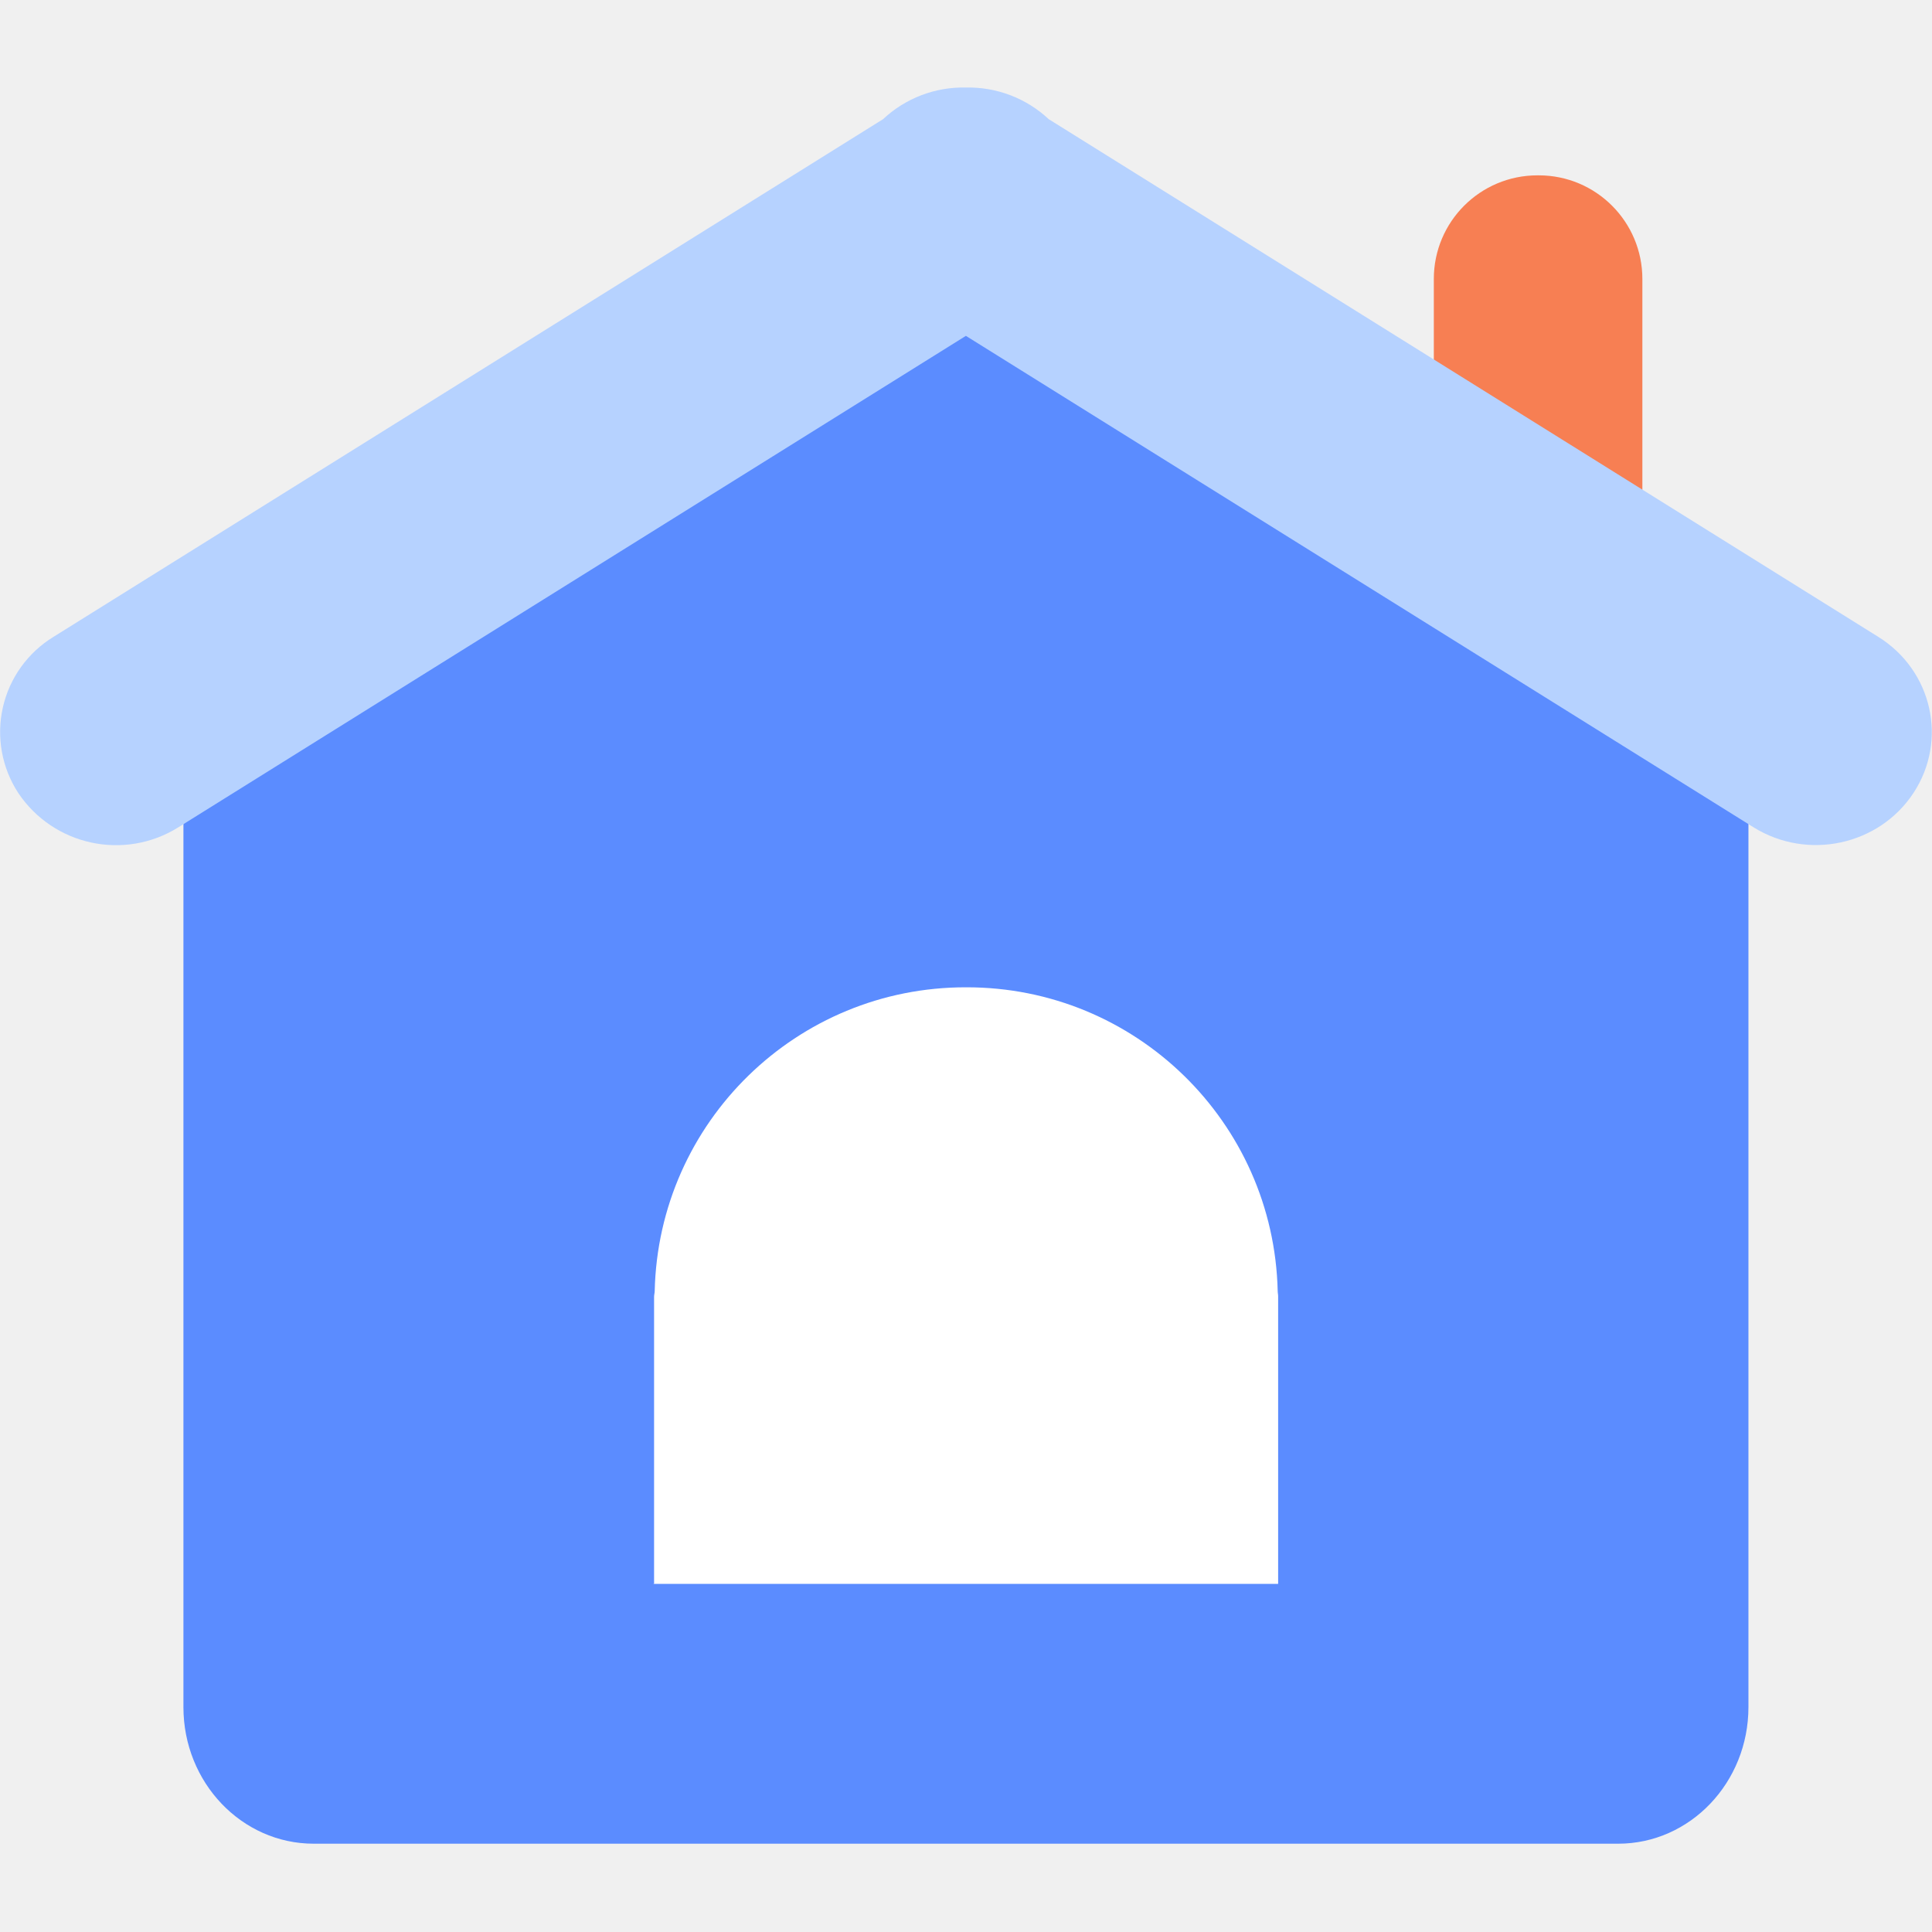
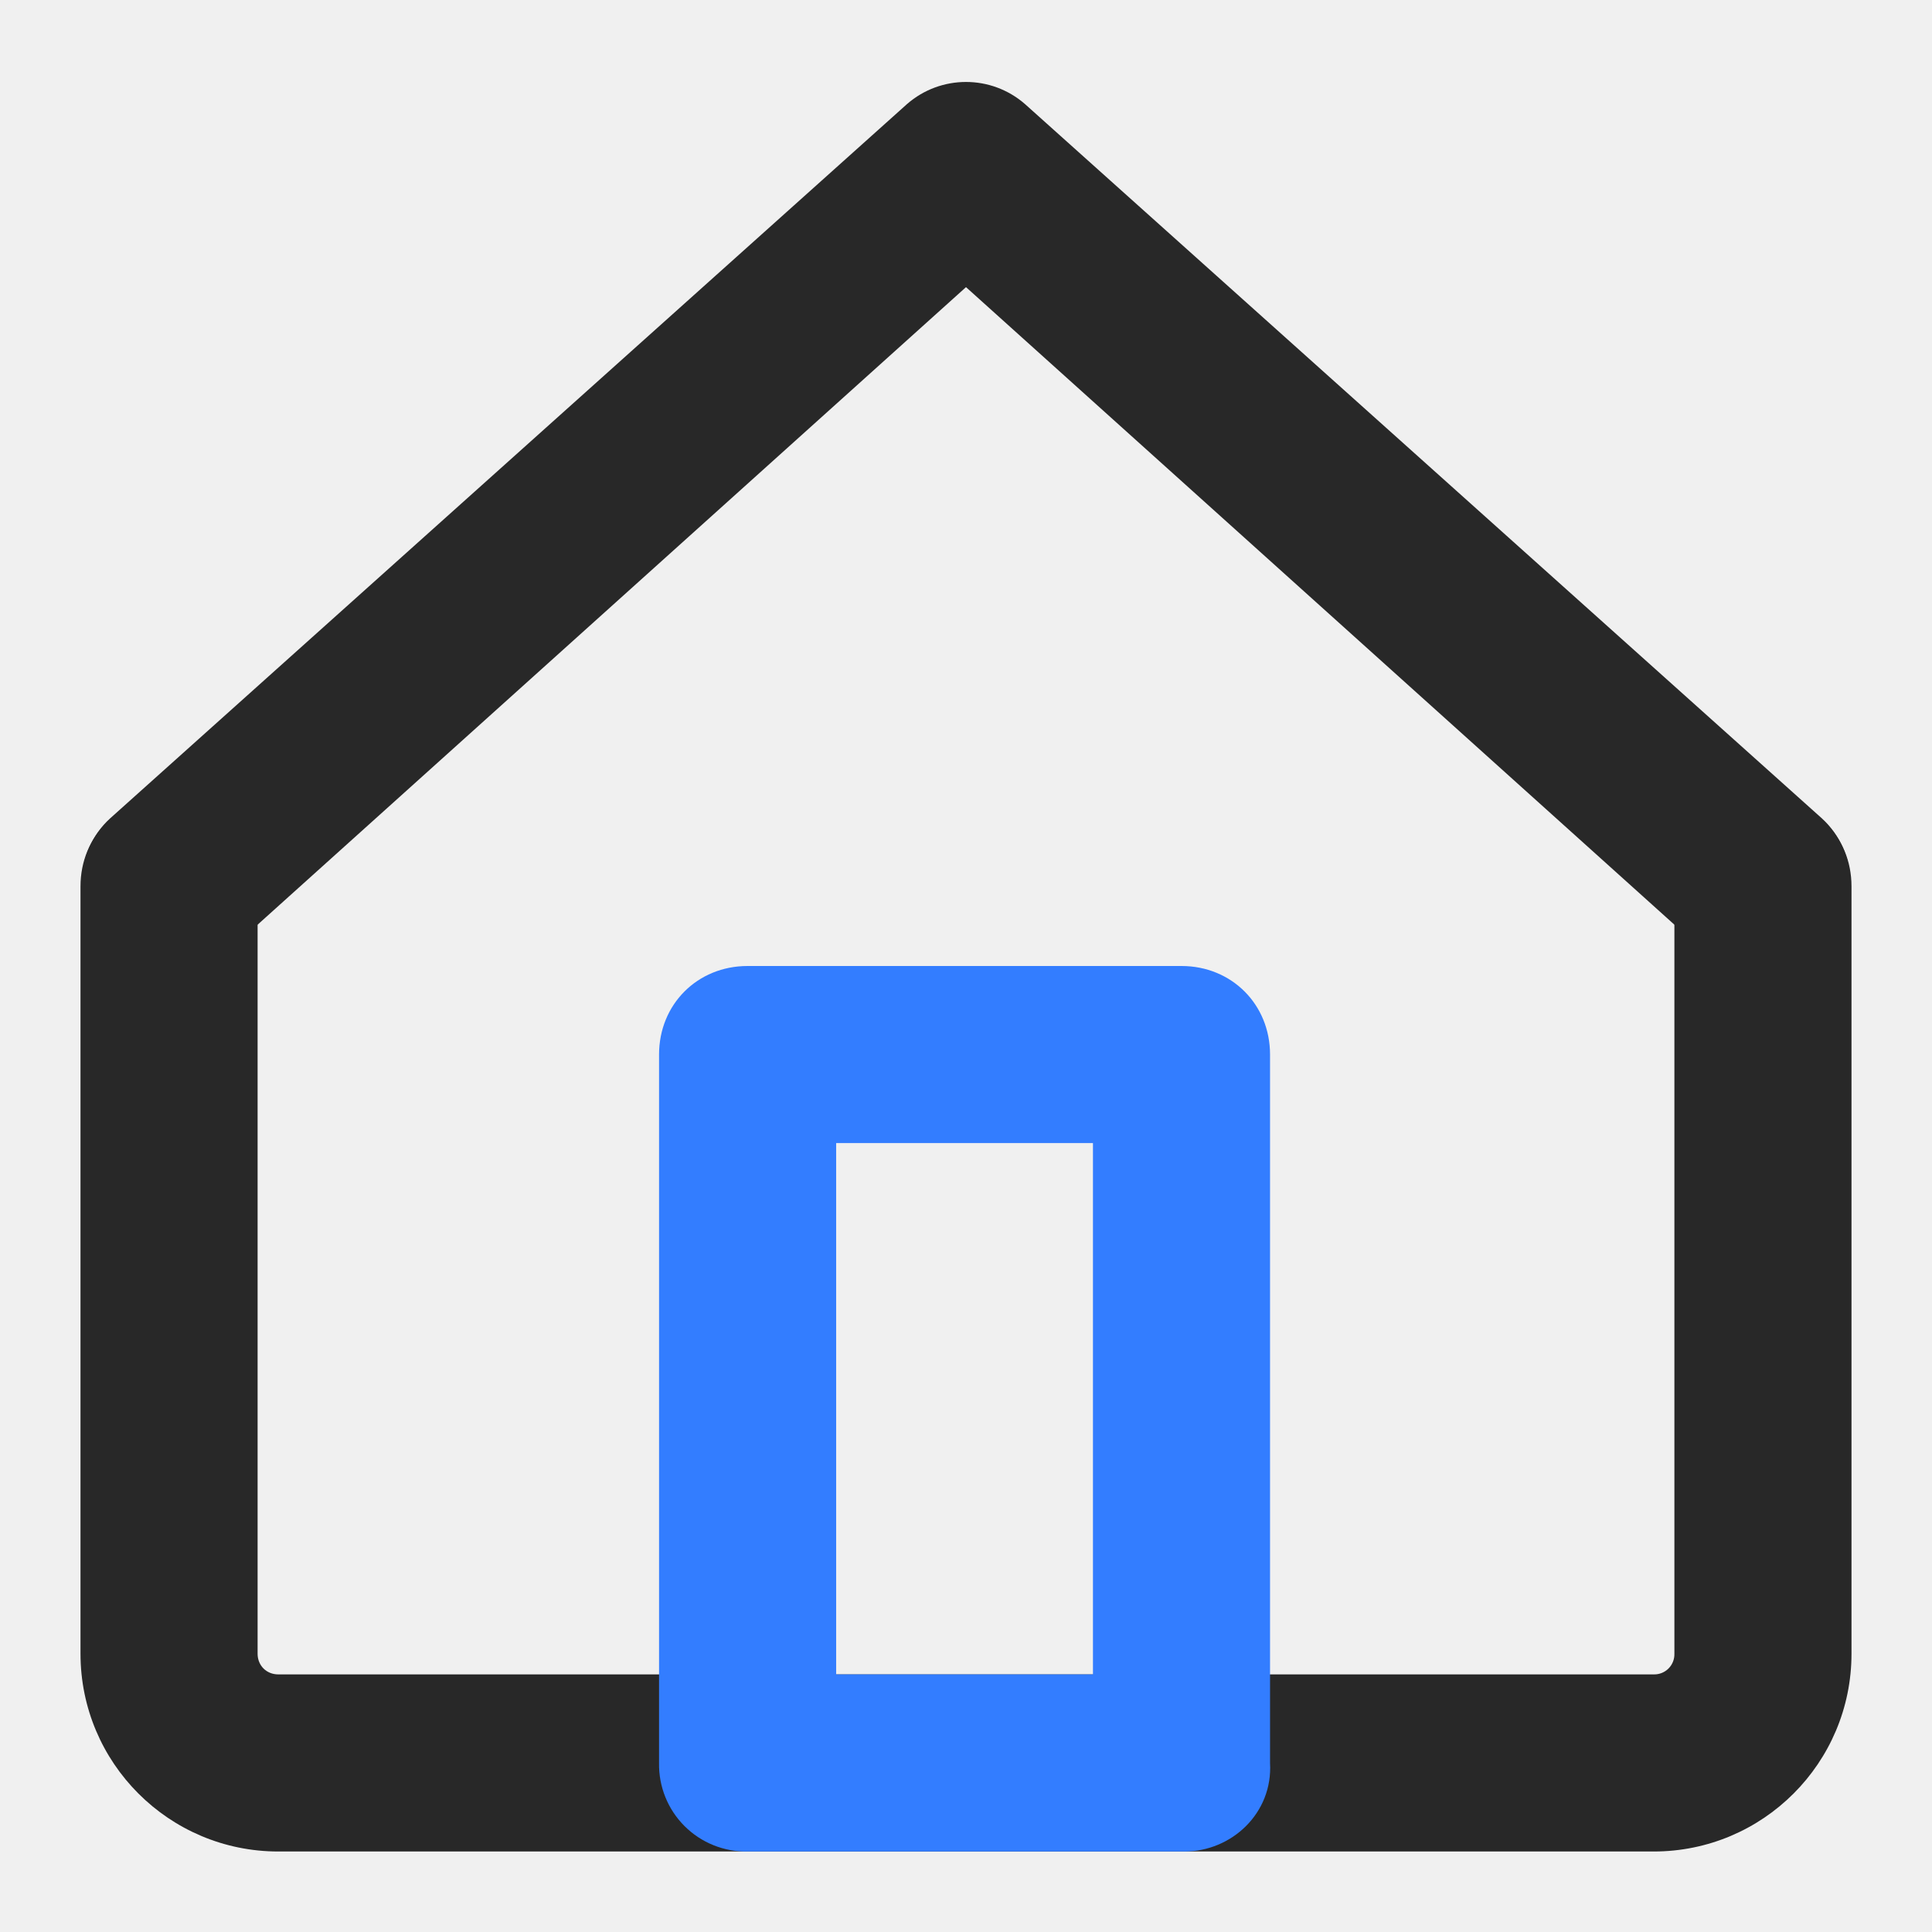
- <svg xmlns="http://www.w3.org/2000/svg" t="1741761208961" class="icon" viewBox="0 0 1126 1024" version="1.1" p-id="34930" width="14" height="14">
-   <path d="M896.809 319.255h-0.768a60.388 60.388 0 0 1-60.388-60.388V111.583c0-33.367 27.021-60.388 60.388-60.388h0.768c33.367 0 60.388 27.021 60.388 60.388v147.285a60.388 60.388 0 0 1-60.388 60.388z" fill="#F77F53" p-id="34931" />
-   <path d="M943.021 285.325h-106.6L562.936 102.371 284.846 285.325H182.852c-41.964 0-75.945 35.67-75.945 79.63v579.006c0 43.909 33.981 79.579 75.945 79.579h760.22c41.964 0 75.945-35.67 75.945-79.63V364.904c-0.051-43.96-34.032-79.579-75.996-79.579z" fill="#5B8CFF" p-id="34932" />
-   <path d="M744.662 701.489a181.214 181.214 0 0 0-181.573-177.069 181.163 181.163 0 0 0-181.521 177.069c0 1.075-0.358 2.098-0.358 3.275v167.192h-0.307v0.154h364.015v-167.346c0.051-1.126-0.256-2.201-0.256-3.275z" fill="#FFFFFF" p-id="34933" />
-   <path d="M1094.706 320.176L611.195 18.442A68.422 68.422 0 0 0 562.936 0.019a68.218 68.218 0 0 0-48.259 18.423L31.166 320.176a64.994 64.994 0 0 0-20.522 90.991 68.576 68.576 0 0 0 93.294 20.01L562.936 144.745l458.998 286.381c31.422 19.6 73.182 10.645 93.294-20.01s10.9-71.339-20.522-90.94z" fill="#B6D2FF" p-id="34934" />
+ <svg xmlns="http://www.w3.org/2000/svg" t="1741944454341" class="icon" viewBox="0 0 1024 1024" version="1.1" p-id="15335" width="14" height="14">
+   <path d="M876.501 981.333H147.499A104.832 104.832 0 0 1 42.667 876.501V469.76c0-26.581 20.352-46.933 46.933-46.933 26.581 0 46.933 20.352 46.933 46.933v406.741c0 6.272 4.693 10.965 10.965 10.965h729.003a10.667 10.667 0 0 0 10.965-10.965V469.76c0-26.581 20.352-46.933 46.933-46.933 26.581 0 46.933 20.352 46.933 46.933v406.741C981.333 934.4 934.4 981.333 876.501 981.333z" fill="#282828" p-id="15336" />
+   <path d="M934.4 516.693c-10.965 0-21.888-4.693-31.275-12.501L512 152.192l-391.125 352a46.805 46.805 0 0 1-65.707-3.157c-17.195-20.309-15.616-50.048 3.157-67.243l422.4-378.624a47.573 47.573 0 0 1 62.549 0l422.4 378.624c18.773 17.195 20.352 46.933 3.157 65.707-9.387 10.923-21.931 17.195-34.432 17.195z" fill="#282828" p-id="15337" />
+   <path d="M627.755 981.333H396.245a46.08 46.08 0 0 1-46.933-46.933v-375.467c0-26.581 20.309-46.933 46.933-46.933h229.973c26.581 0 46.933 20.352 46.933 46.933v375.467c1.536 26.581-20.352 46.933-45.397 46.933z m-184.576-93.867h136.107v-281.6h-136.107v281.6z" fill="#337DFF" p-id="15338" />
</svg>
